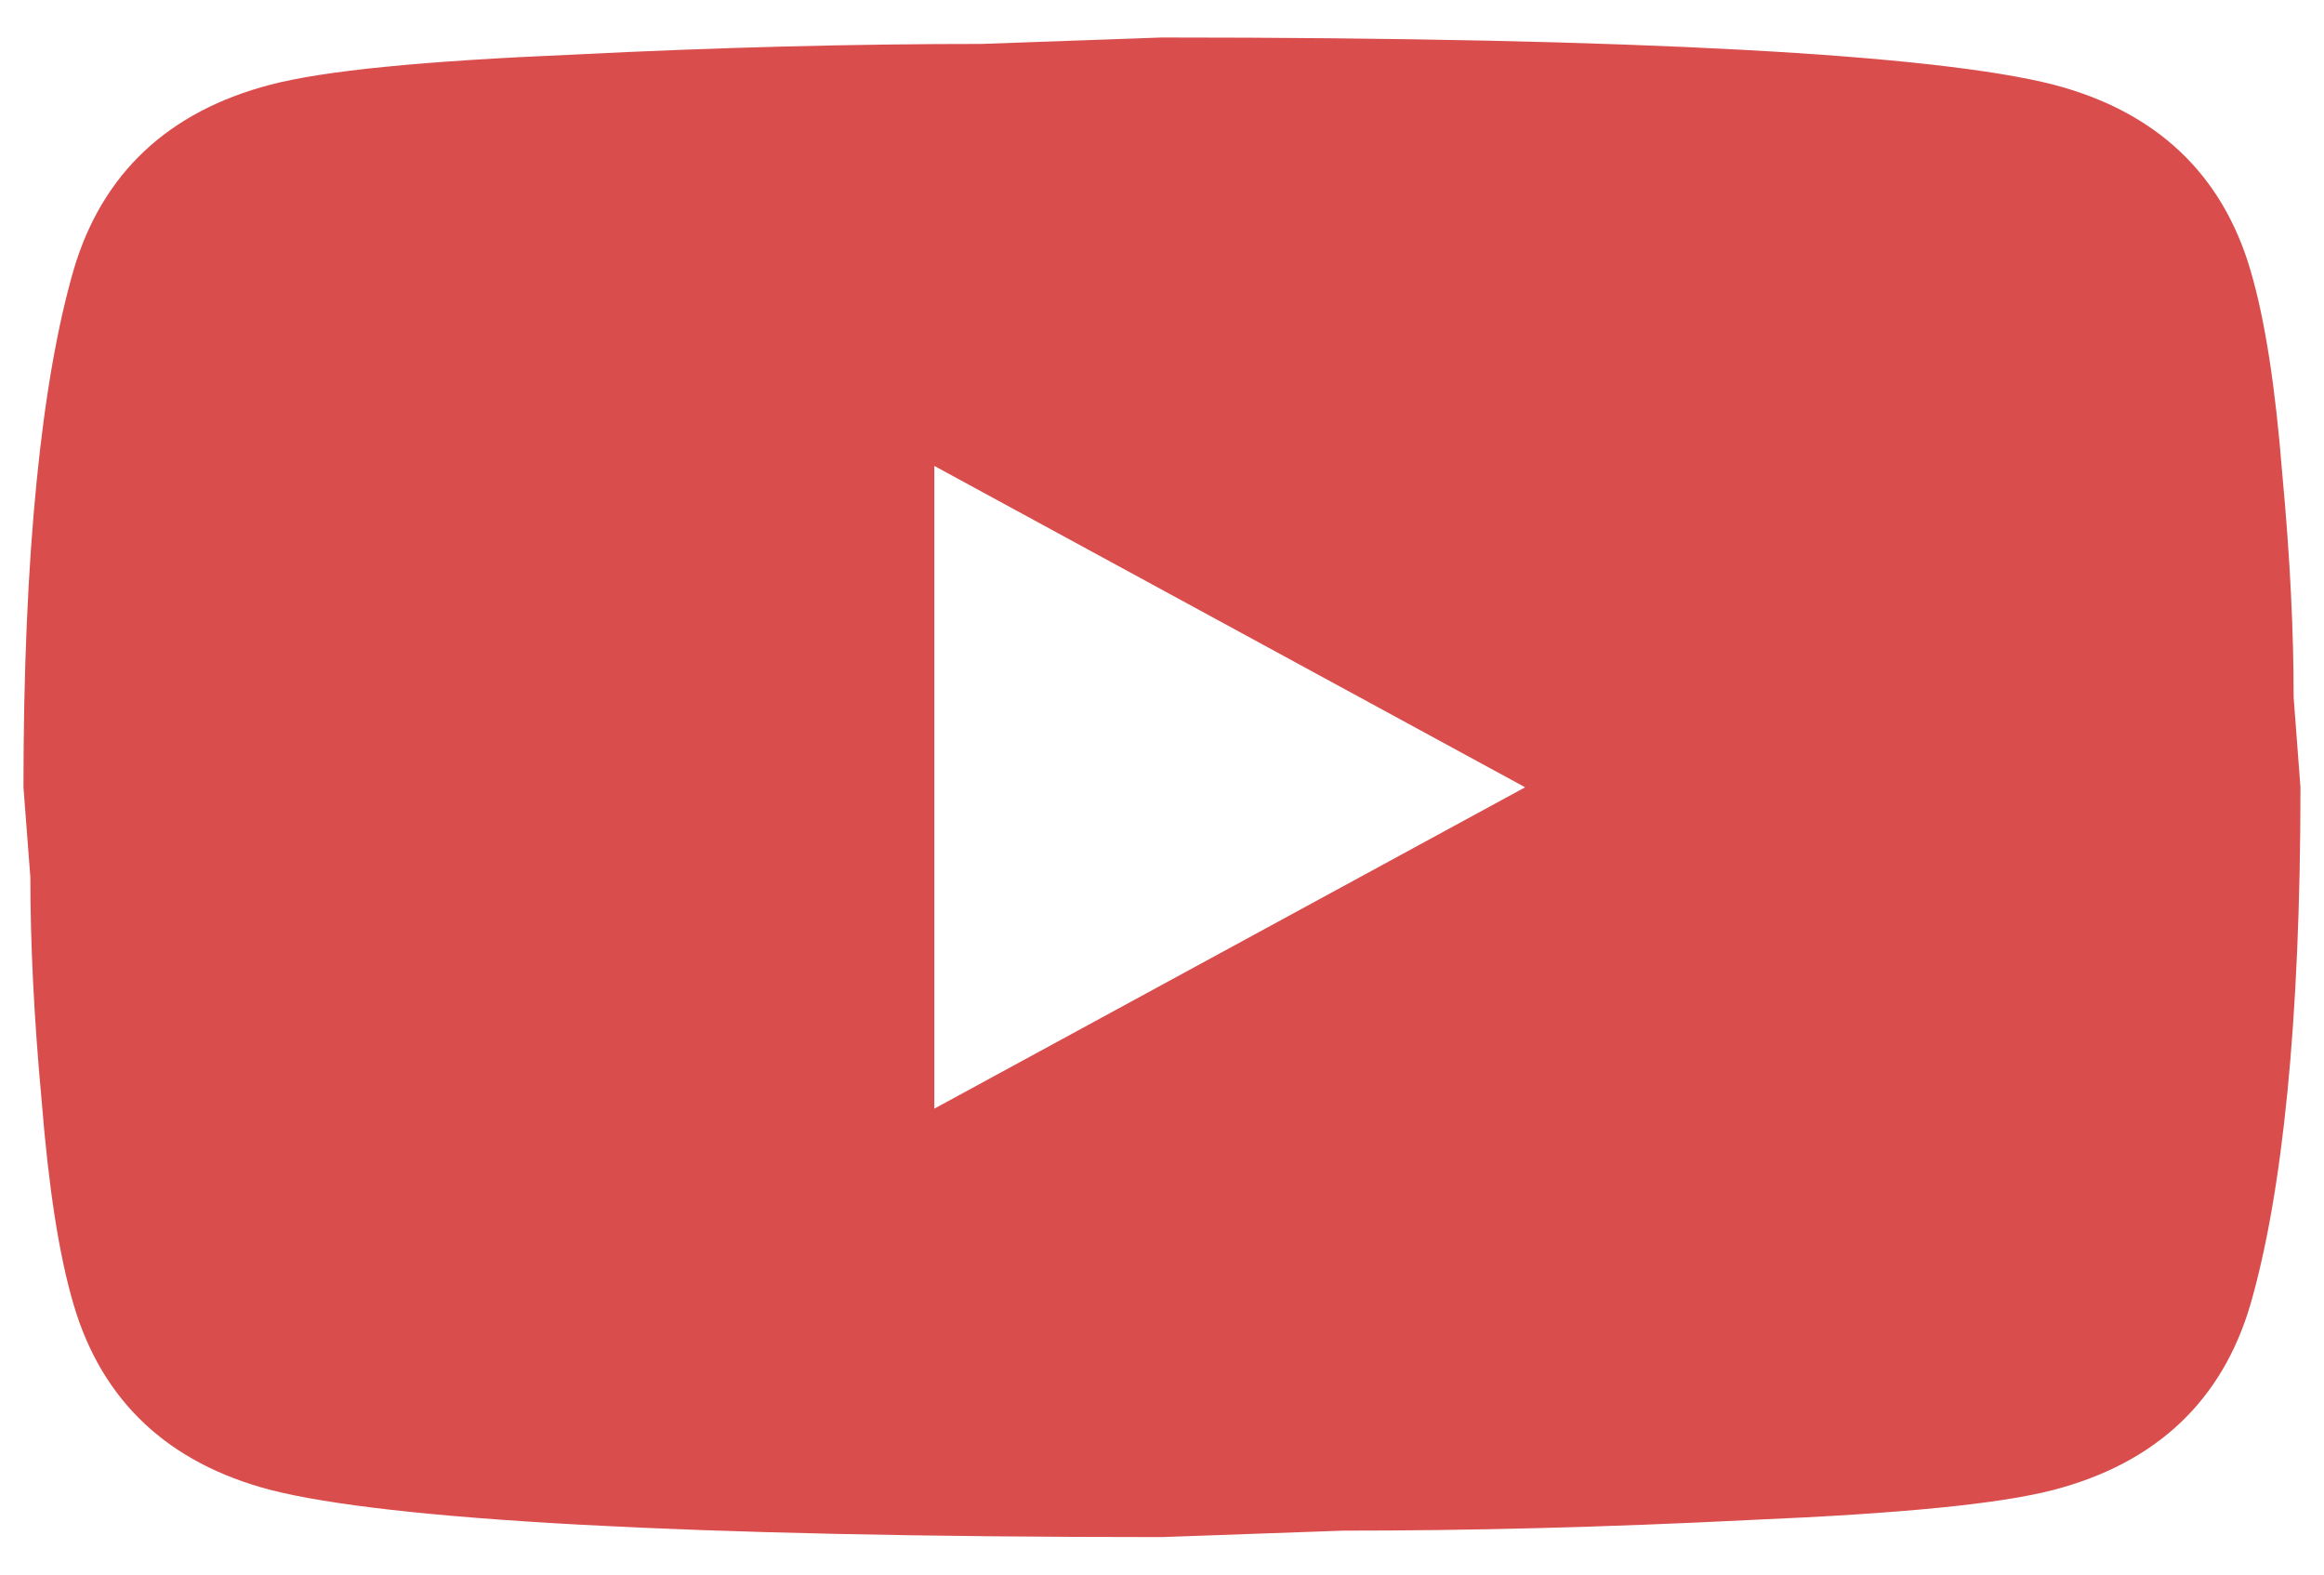
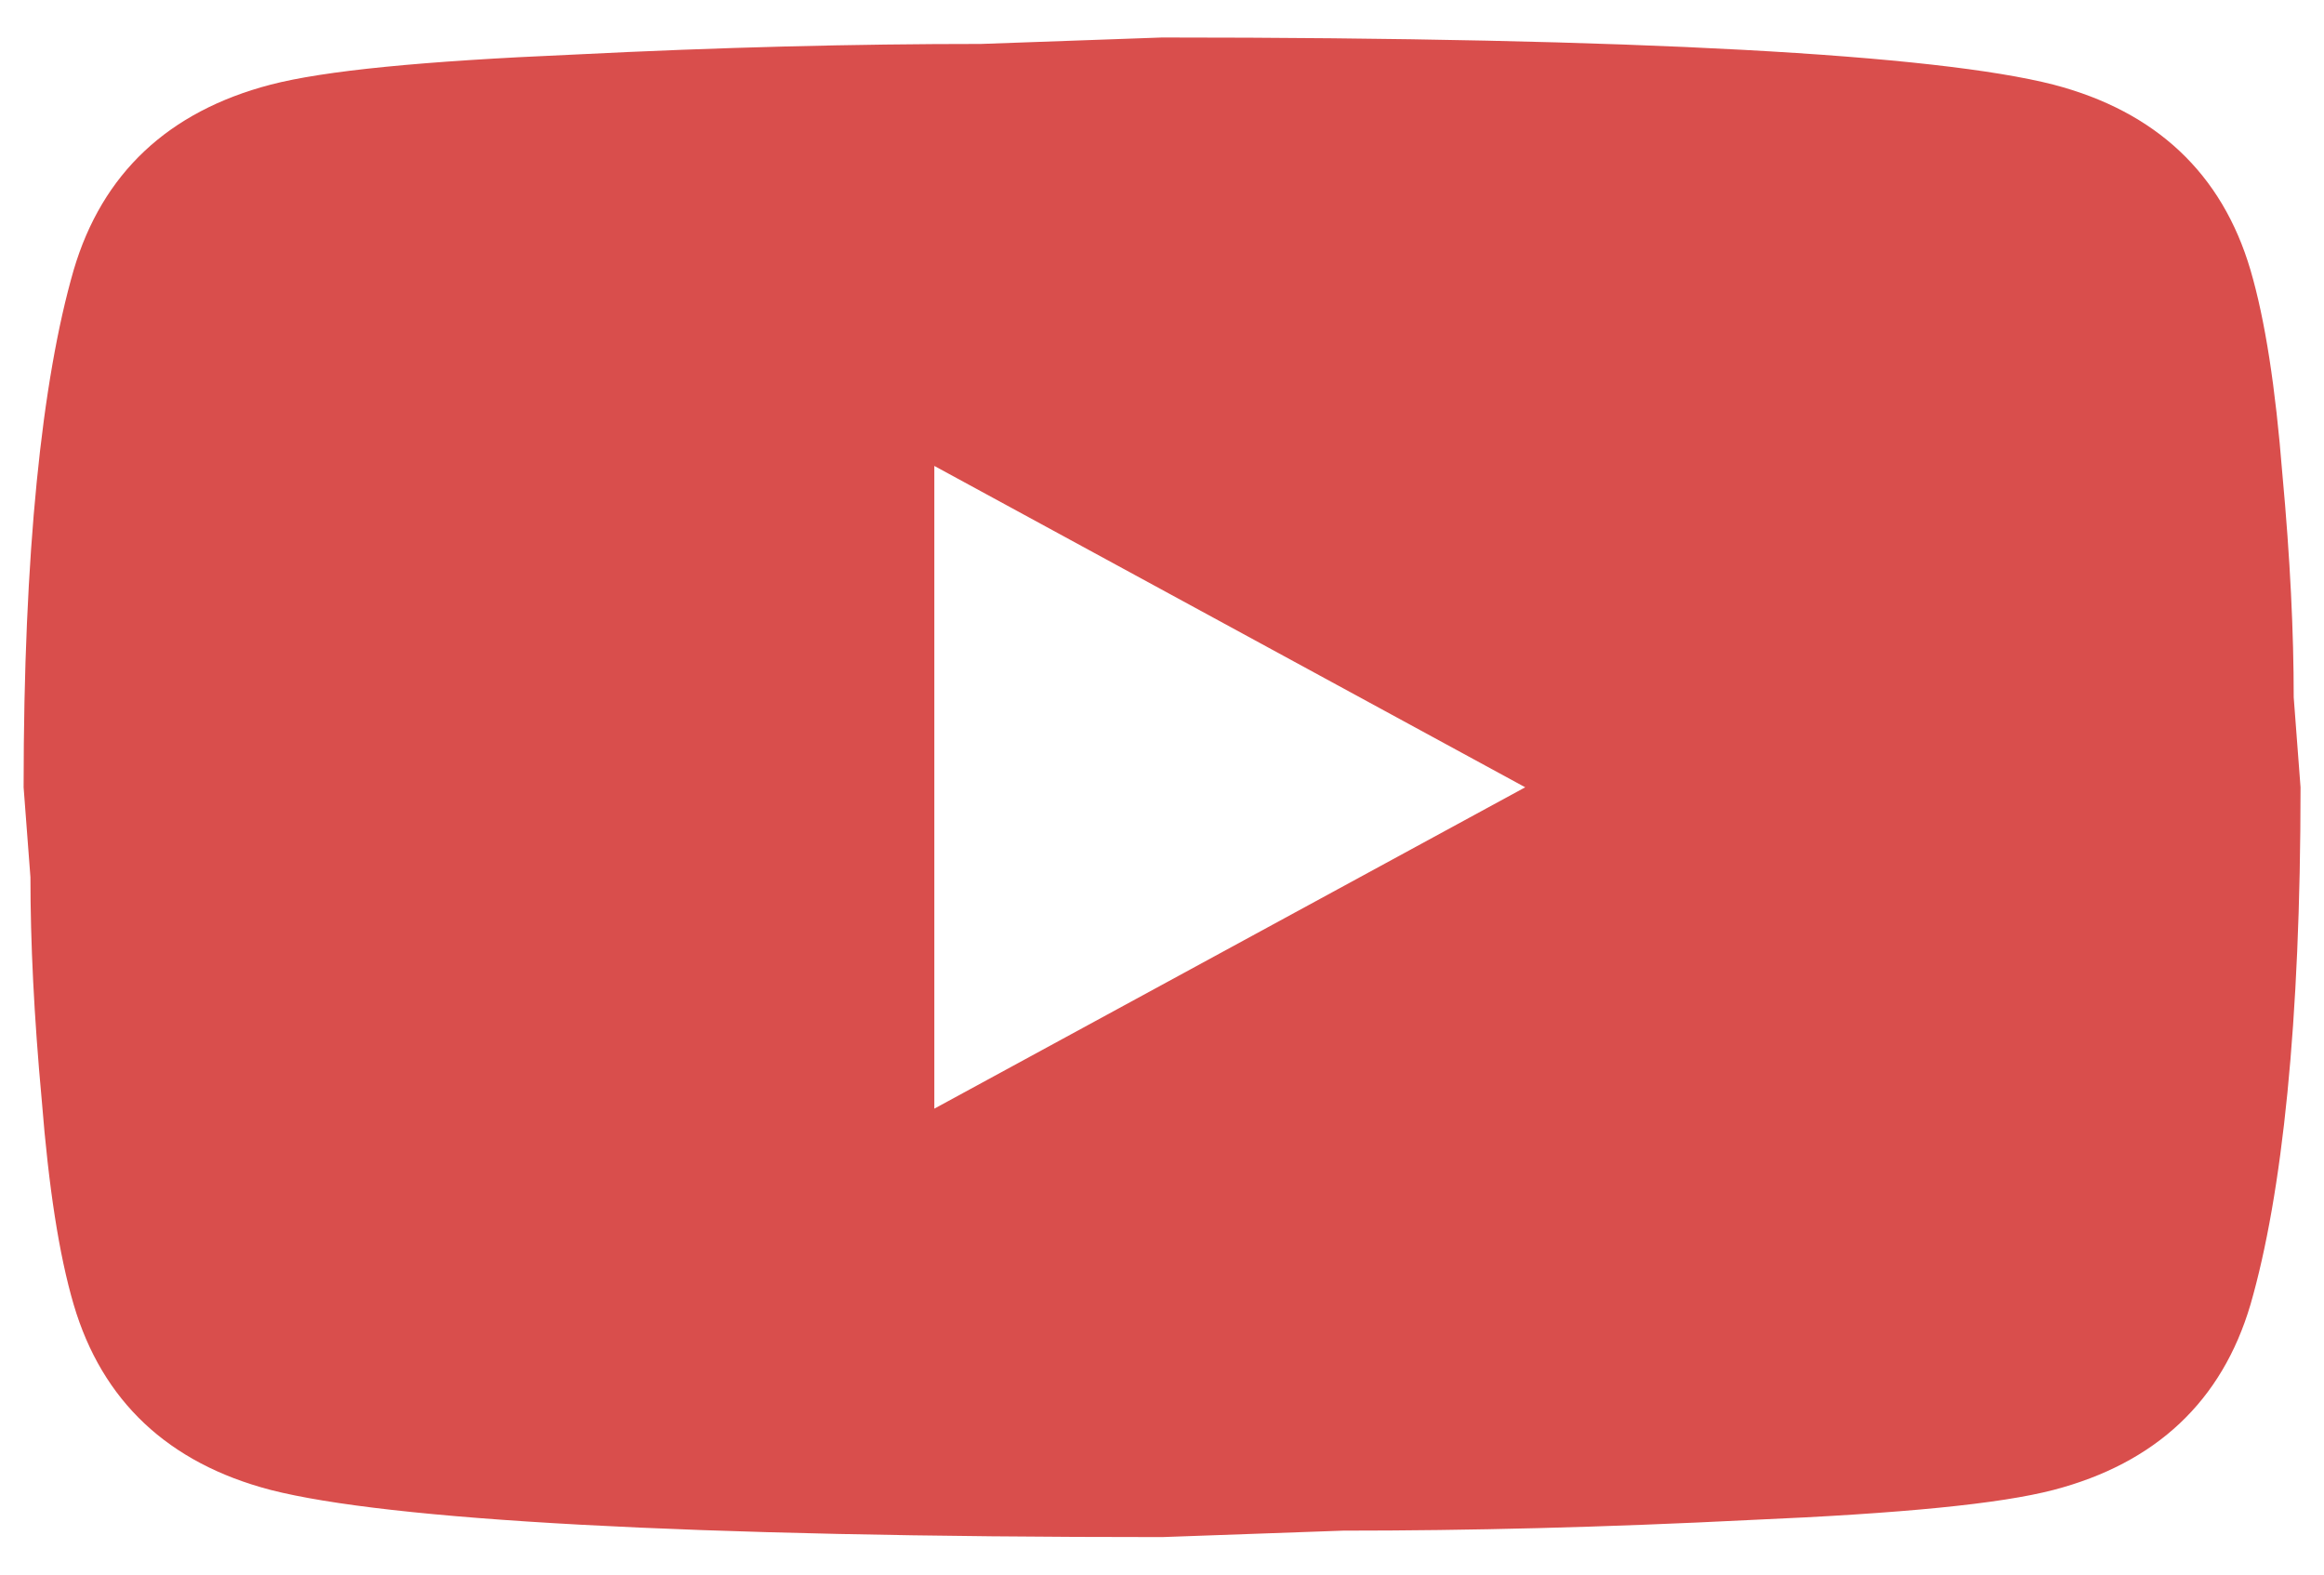
- <svg xmlns="http://www.w3.org/2000/svg" width="31" height="21" viewBox="0 0 31 21" fill="none">
-   <path d="M12.463 14.786L20.344 10.5L12.463 6.214V14.786ZM30.018 3.6C30.216 4.271 30.352 5.171 30.443 6.314C30.55 7.457 30.595 8.443 30.595 9.3L30.686 10.5C30.686 13.629 30.443 15.929 30.018 17.4C29.639 18.686 28.758 19.514 27.391 19.871C26.677 20.057 25.371 20.186 23.366 20.271C21.392 20.371 19.585 20.414 17.915 20.414L15.5 20.5C9.137 20.5 5.173 20.271 3.609 19.871C2.242 19.514 1.361 18.686 0.982 17.4C0.784 16.729 0.648 15.829 0.556 14.686C0.45 13.543 0.405 12.557 0.405 11.7L0.313 10.5C0.313 7.371 0.556 5.071 0.982 3.6C1.361 2.314 2.242 1.486 3.609 1.129C4.323 0.943 5.629 0.814 7.633 0.729C9.608 0.629 11.415 0.586 13.085 0.586L15.5 0.5C21.863 0.5 25.827 0.729 27.391 1.129C28.758 1.486 29.639 2.314 30.018 3.6Z" fill="#D94E4C" />
+ <svg xmlns="http://www.w3.org/2000/svg" fill="none" height="21" viewBox="0 0 31 21" width="31">
+   <path d="m12.463 14.786 7.882-4.286-7.882-4.286zm17.556-11.186c.197.671.334 1.571.425 2.714.106 1.143.152 2.129.152 2.986l.091 1.2c0 3.129-.243 5.429-.668 6.9-.38 1.286-1.26 2.114-2.627 2.471-.714.186-2.02.314-4.024.4-1.974.1-3.781.143-5.452.143l-2.415.086c-6.363 0-10.327-.229-11.891-.629-1.367-.357-2.248-1.186-2.627-2.471-.197-.671-.334-1.571-.425-2.714-.106-1.143-.152-2.129-.152-2.986l-.091-1.2c0-3.129.243-5.429.668-6.9.38-1.286 1.26-2.114 2.627-2.471.714-.186 2.02-.314 4.024-.4 1.974-.1 3.781-.143 5.452-.143l2.415-.086c6.363 0 10.327.229 11.891.629 1.367.357 2.248 1.186 2.627 2.471z" fill="#d94e4c" />
</svg>
